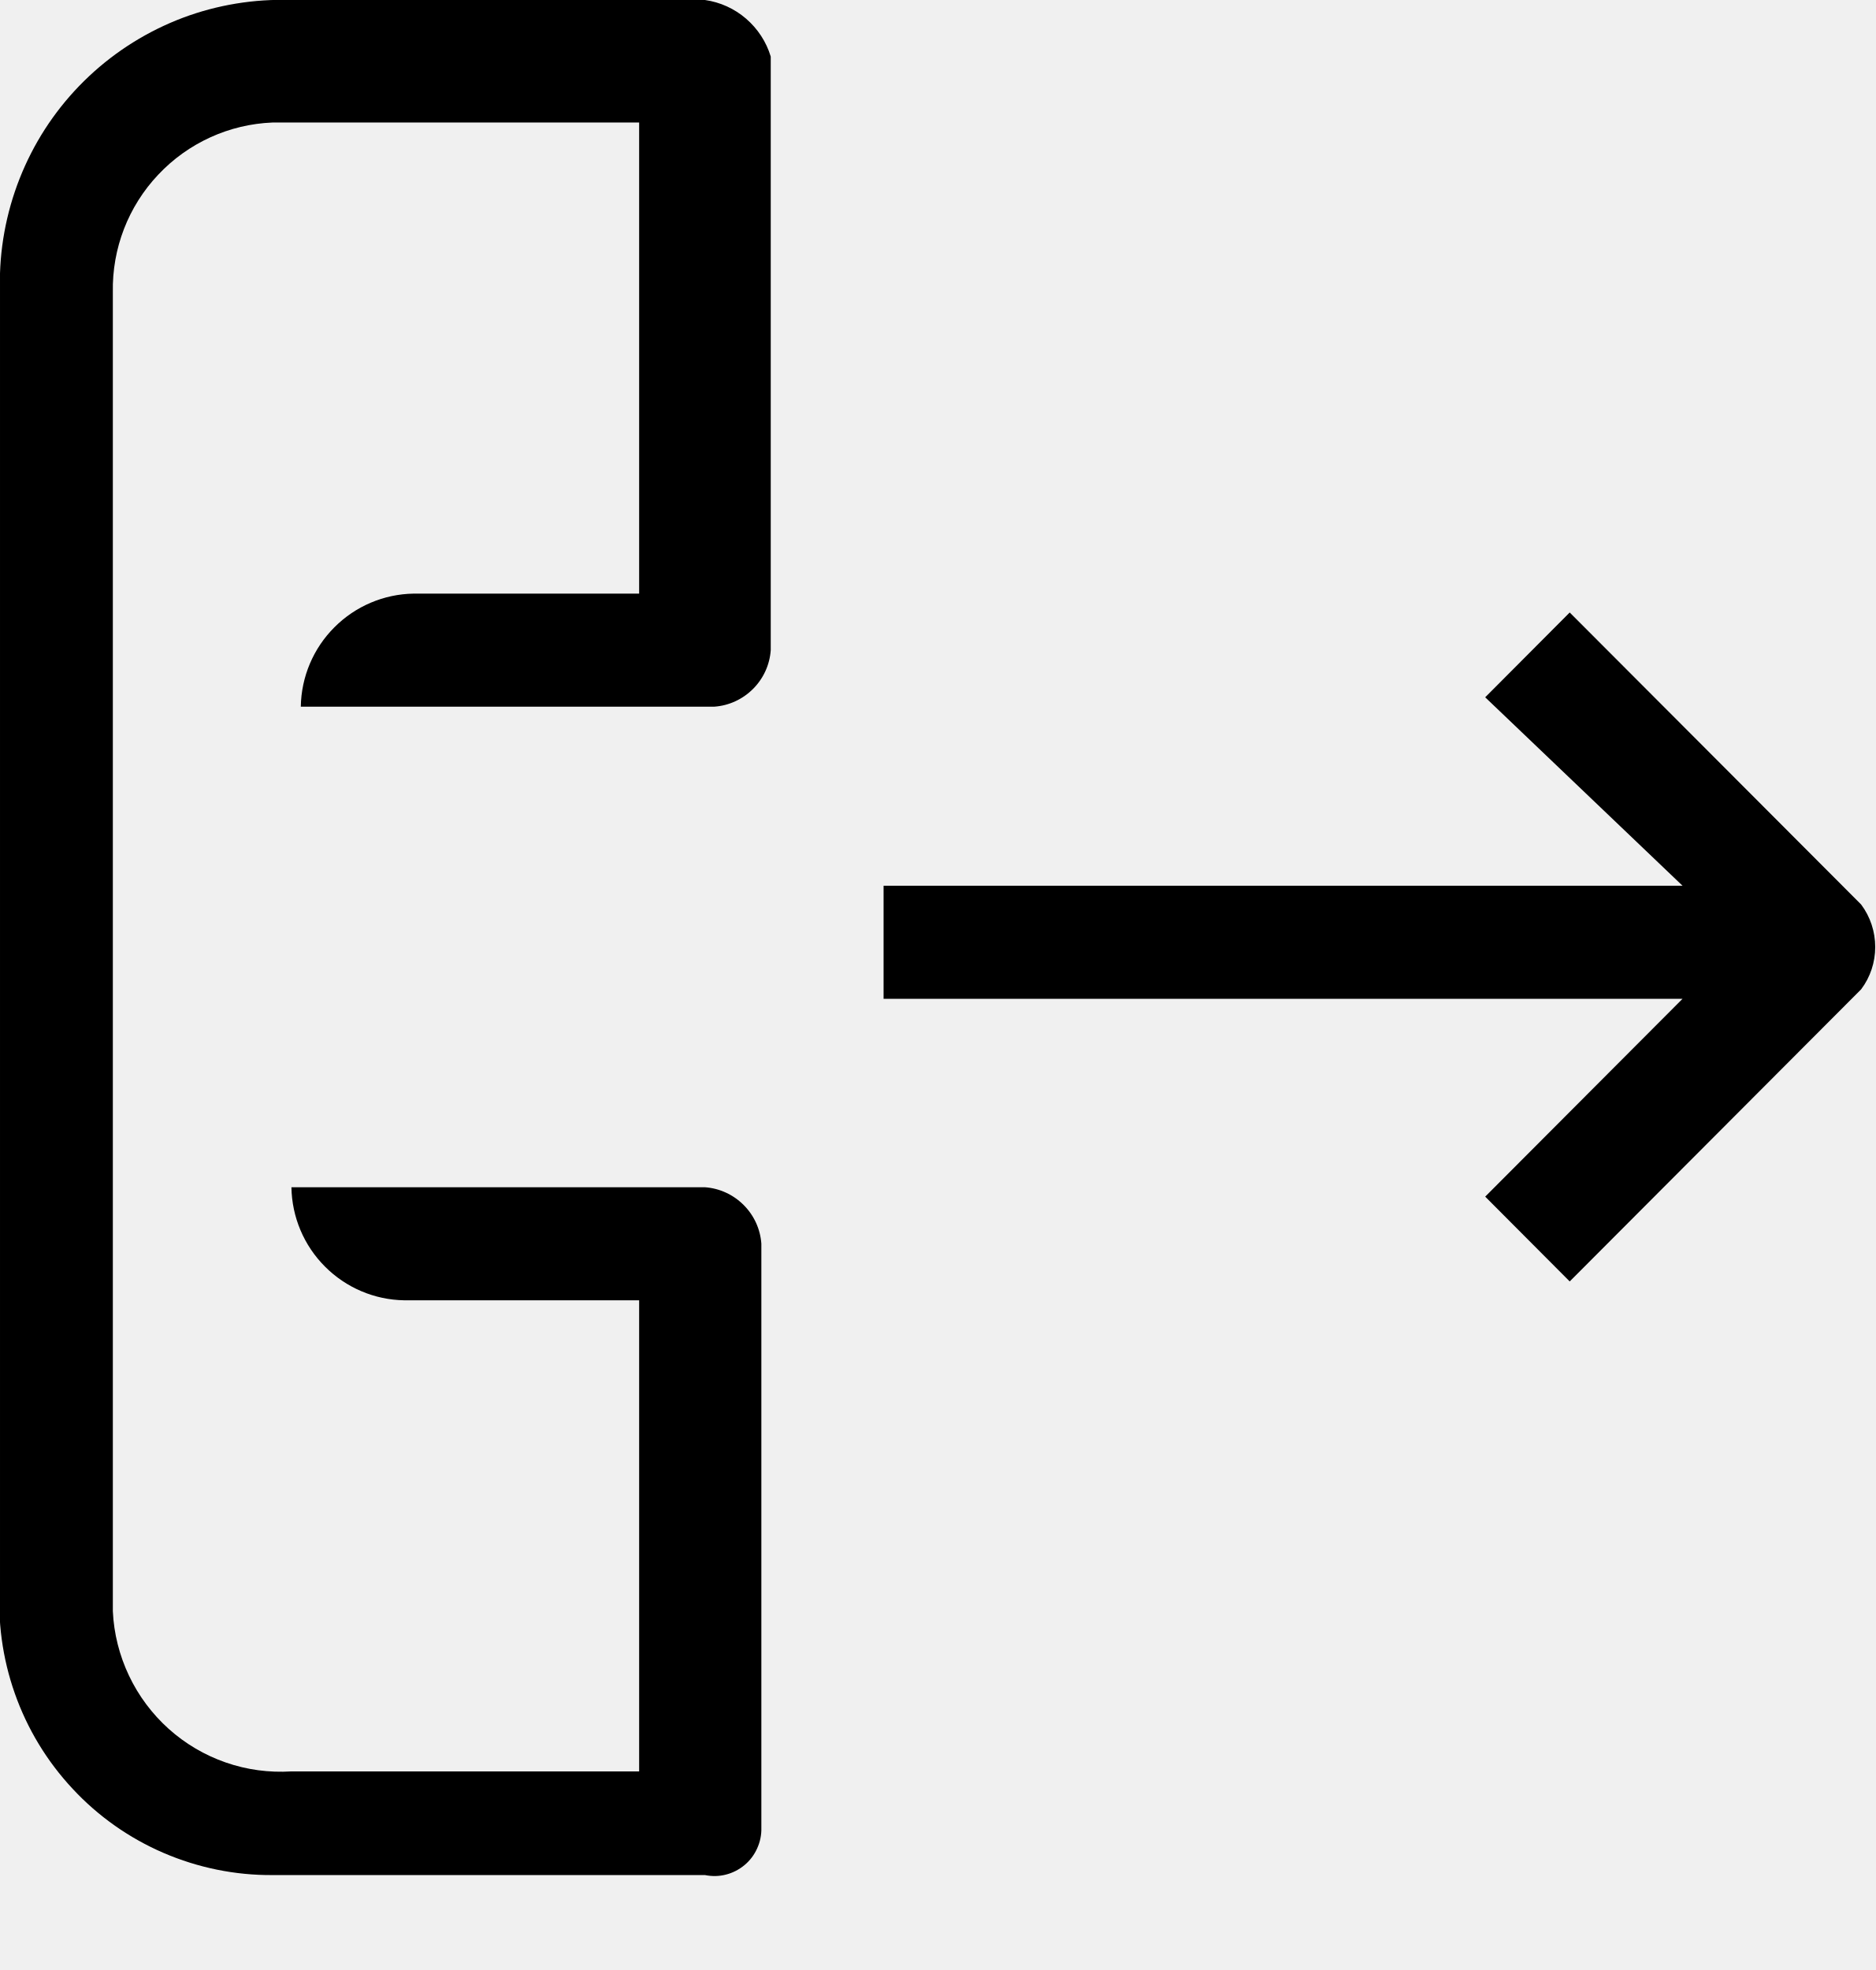
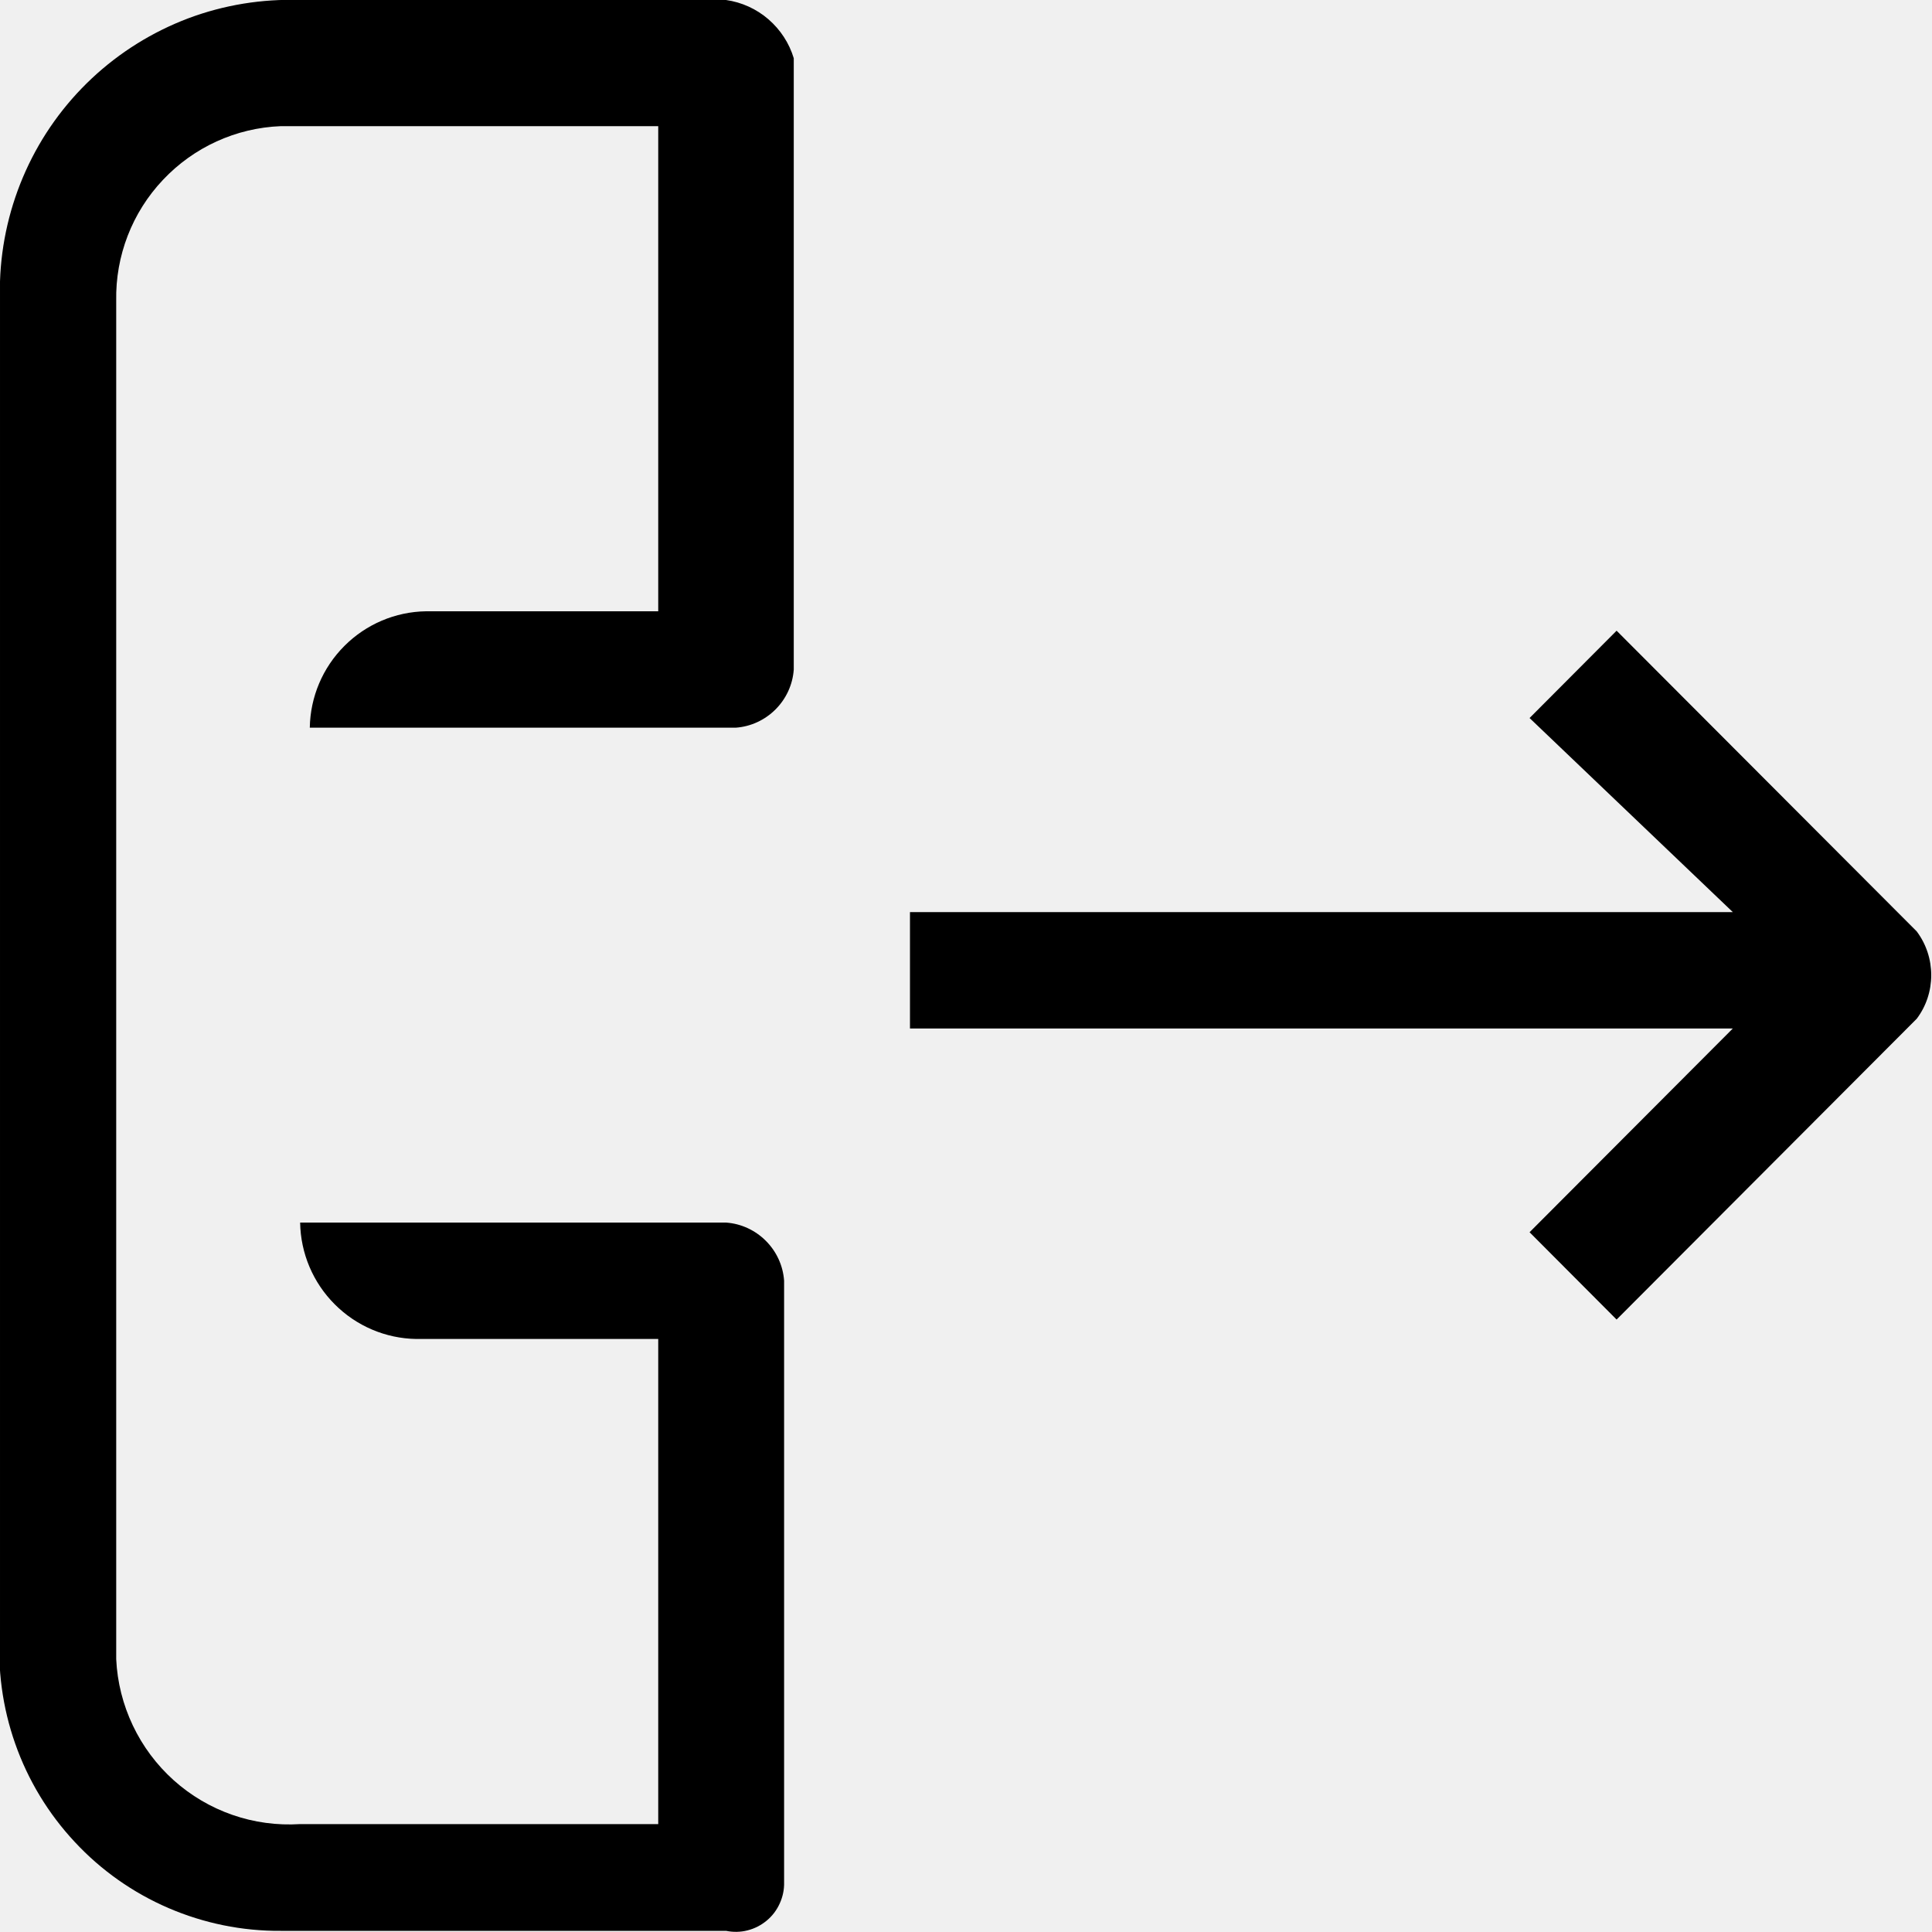
- <svg xmlns="http://www.w3.org/2000/svg" width="20" height="21" viewBox="0 0 20 21" fill="none">
+ <svg xmlns="http://www.w3.org/2000/svg" width="20" height="20" viewBox="0 0 20 20" fill="none">
  <g clip-path="url(#clip0_49781_443)">
-     <path fill-rule="evenodd" clip-rule="evenodd" d="M8.117 13.258V19.486C8.119 19.561 8.103 19.636 8.072 19.704C8.041 19.773 7.995 19.834 7.937 19.882C7.879 19.93 7.811 19.965 7.739 19.983C7.666 20.002 7.59 20.003 7.516 19.988H2.906C2.507 19.991 2.111 19.91 1.744 19.752C1.377 19.594 1.046 19.361 0.774 19.068C0.501 18.776 0.291 18.43 0.158 18.052C0.025 17.675 -0.029 17.274 3.08618e-05 16.874V2.913C0.013 2.517 0.104 2.128 0.267 1.767C0.43 1.406 0.662 1.082 0.951 0.811C1.239 0.541 1.578 0.33 1.948 0.19C2.318 0.051 2.712 -0.013 3.107 1.99946e-05H7.516C7.678 0.023 7.83 0.092 7.954 0.199C8.078 0.306 8.17 0.446 8.217 0.603V6.931C8.206 7.087 8.139 7.233 8.028 7.344C7.918 7.454 7.772 7.522 7.616 7.533H3.207C3.212 7.215 3.34 6.912 3.565 6.687C3.789 6.462 4.092 6.333 4.409 6.328H6.814V1.306H2.906C2.443 1.324 2.005 1.524 1.687 1.862C1.368 2.199 1.194 2.649 1.203 3.114V17.176C1.214 17.414 1.273 17.647 1.375 17.862C1.477 18.077 1.621 18.27 1.798 18.429C1.975 18.588 2.182 18.71 2.407 18.788C2.631 18.866 2.869 18.898 3.107 18.883H6.814V13.861H4.309C3.992 13.856 3.689 13.727 3.465 13.502C3.24 13.277 3.112 12.974 3.107 12.656H7.516C7.672 12.667 7.818 12.735 7.928 12.845C8.039 12.956 8.106 13.102 8.117 13.258ZM9.42 9.442H17.938L15.834 7.433L16.735 6.529L19.842 9.642C19.94 9.773 19.992 9.931 19.992 10.095C19.992 10.258 19.94 10.416 19.842 10.546L16.735 13.66L15.834 12.756L17.938 10.647H9.42V9.442Z" fill="black" />
+     <path fill-rule="evenodd" clip-rule="evenodd" d="M8.117 13.258V19.486C8.119 19.561 8.103 19.636 8.072 19.704C8.041 19.773 7.995 19.834 7.937 19.882C7.879 19.93 7.811 19.965 7.739 19.983C7.666 20.002 7.59 20.003 7.516 19.988H2.906C2.507 19.991 2.111 19.91 1.744 19.752C1.377 19.594 1.046 19.361 0.774 19.068C0.501 18.776 0.291 18.43 0.158 18.052C0.025 17.675 -0.029 17.274 3.08617e-05 16.874V2.913C0.013 2.517 0.104 2.128 0.267 1.767C0.43 1.406 0.662 1.082 0.951 0.811C1.239 0.541 1.578 0.33 1.948 0.19C2.318 0.051 2.712 -0.013 3.107 1.99946e-05H7.516C7.678 0.023 7.83 0.092 7.954 0.199C8.078 0.306 8.17 0.446 8.217 0.603V6.931C8.206 7.087 8.139 7.233 8.028 7.344C7.918 7.454 7.772 7.522 7.616 7.533H3.207C3.212 7.215 3.34 6.912 3.565 6.687C3.789 6.462 4.092 6.333 4.409 6.328H6.814V1.306H2.906C2.443 1.324 2.005 1.524 1.687 1.862C1.368 2.199 1.194 2.649 1.203 3.114V17.176C1.214 17.414 1.273 17.647 1.375 17.862C1.477 18.077 1.621 18.27 1.798 18.429C1.975 18.588 2.182 18.71 2.407 18.788C2.631 18.866 2.869 18.898 3.107 18.883H6.814V13.861H4.309C3.992 13.856 3.689 13.727 3.465 13.502C3.24 13.277 3.112 12.974 3.107 12.656H7.516C7.672 12.667 7.818 12.735 7.928 12.845C8.039 12.956 8.106 13.102 8.117 13.258ZM9.42 9.442H17.938L15.834 7.433L16.735 6.529L19.842 9.642C19.94 9.773 19.992 9.931 19.992 10.095C19.992 10.258 19.94 10.416 19.842 10.546L16.735 13.66L15.834 12.756L17.938 10.647H9.42V9.442Z" fill="black" />
  </g>
  <defs>
    <clipPath id="clip0_49781_443">
-       <rect width="20" height="20.069" fill="white" />
+       <rect width="20" height="20" fill="white" />
    </clipPath>
  </defs>
</svg>
